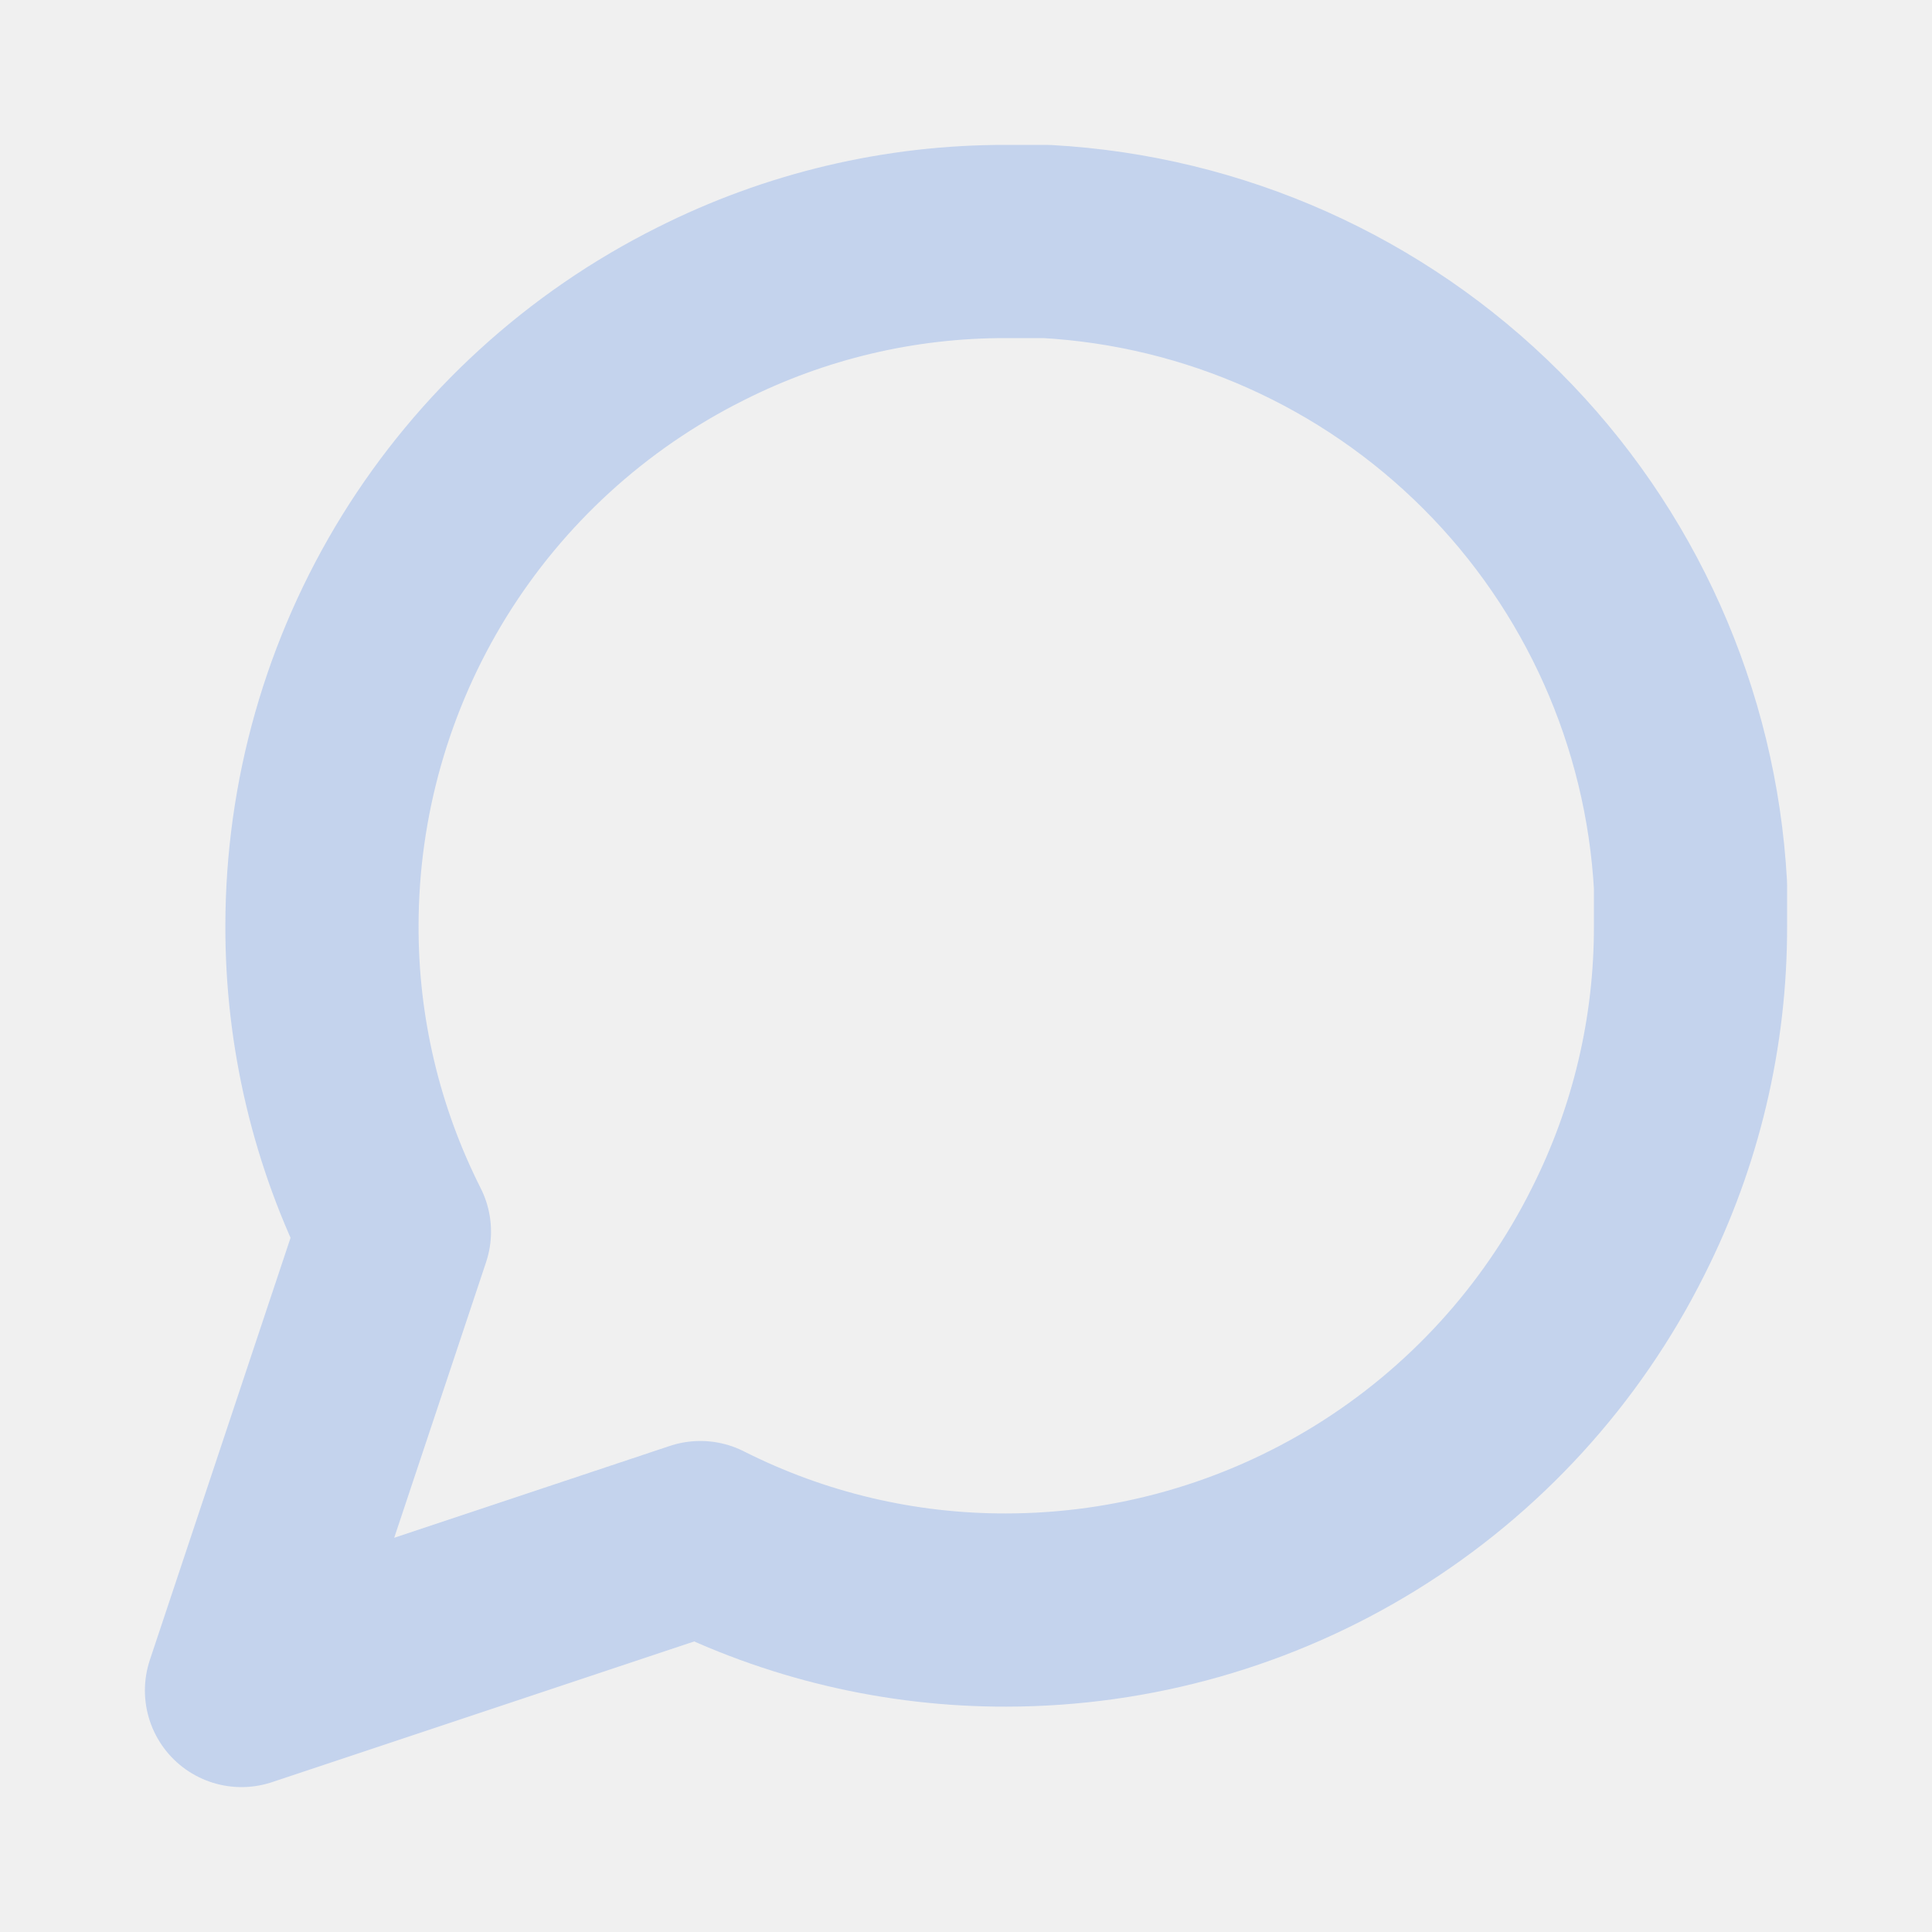
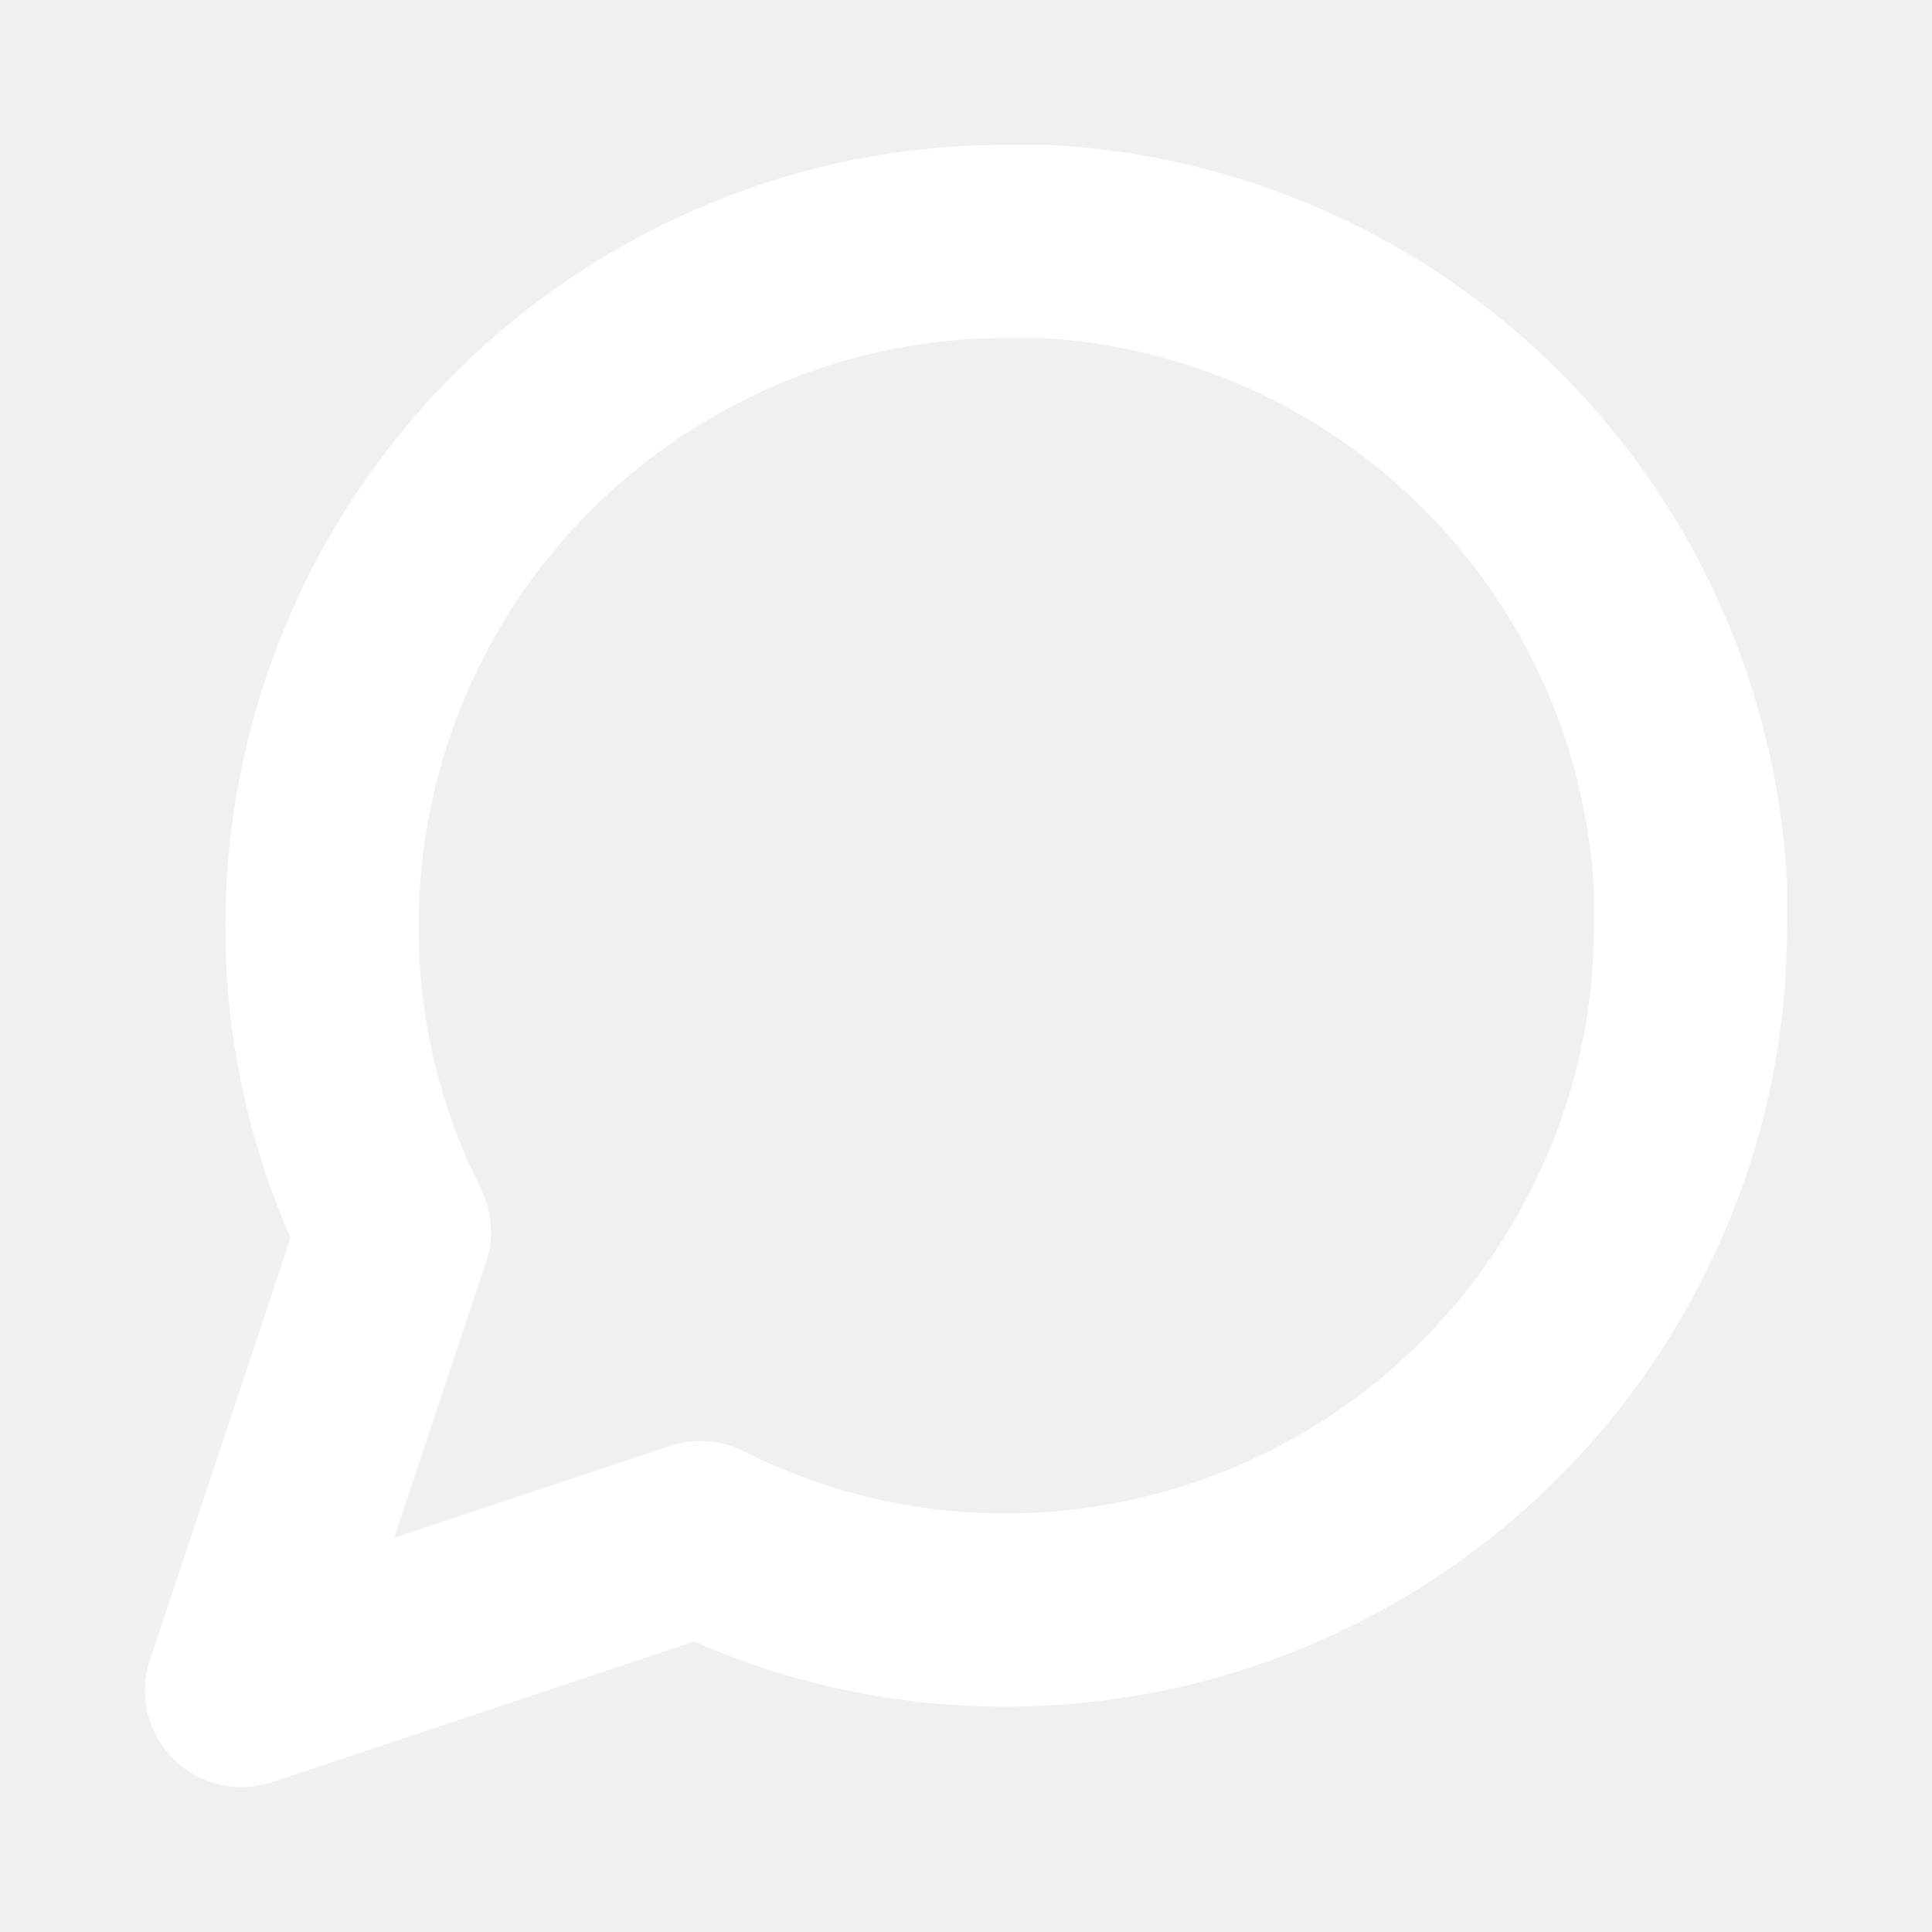
<svg xmlns="http://www.w3.org/2000/svg" width="20" height="20" viewBox="0 0 20 20" fill="none">
  <g id="tool">
-     <path id="Vector" d="M17.5 9.583C17.503 10.683 17.246 11.768 16.75 12.75C16.162 13.927 15.258 14.916 14.139 15.608C13.021 16.299 11.732 16.666 10.417 16.667C9.317 16.67 8.232 16.413 7.25 15.917L2.5 17.5L4.083 12.75C3.587 11.768 3.33 10.683 3.333 9.583C3.334 8.268 3.701 6.979 4.392 5.86C5.084 4.742 6.074 3.838 7.25 3.25C8.232 2.754 9.317 2.497 10.417 2.5H10.833C12.57 2.596 14.211 3.329 15.441 4.559C16.671 5.789 17.404 7.43 17.5 9.167V9.583Z" stroke="#C4D3ED" stroke-width="2" stroke-linecap="round" stroke-linejoin="round" />
+     <path id="Vector" d="M17.5 9.583C17.503 10.683 17.246 11.768 16.75 12.75C16.162 13.927 15.258 14.916 14.139 15.608C13.021 16.299 11.732 16.666 10.417 16.667C9.317 16.67 8.232 16.413 7.25 15.917L2.5 17.5L4.083 12.75C3.587 11.768 3.33 10.683 3.333 9.583C3.334 8.268 3.701 6.979 4.392 5.86C5.084 4.742 6.074 3.838 7.25 3.25C8.232 2.754 9.317 2.497 10.417 2.5H10.833C12.57 2.596 14.211 3.329 15.441 4.559C16.671 5.789 17.404 7.43 17.5 9.167V9.583Z" stroke="white" stroke-width="2" stroke-linecap="round" stroke-linejoin="round" />
  </g>
</svg>
